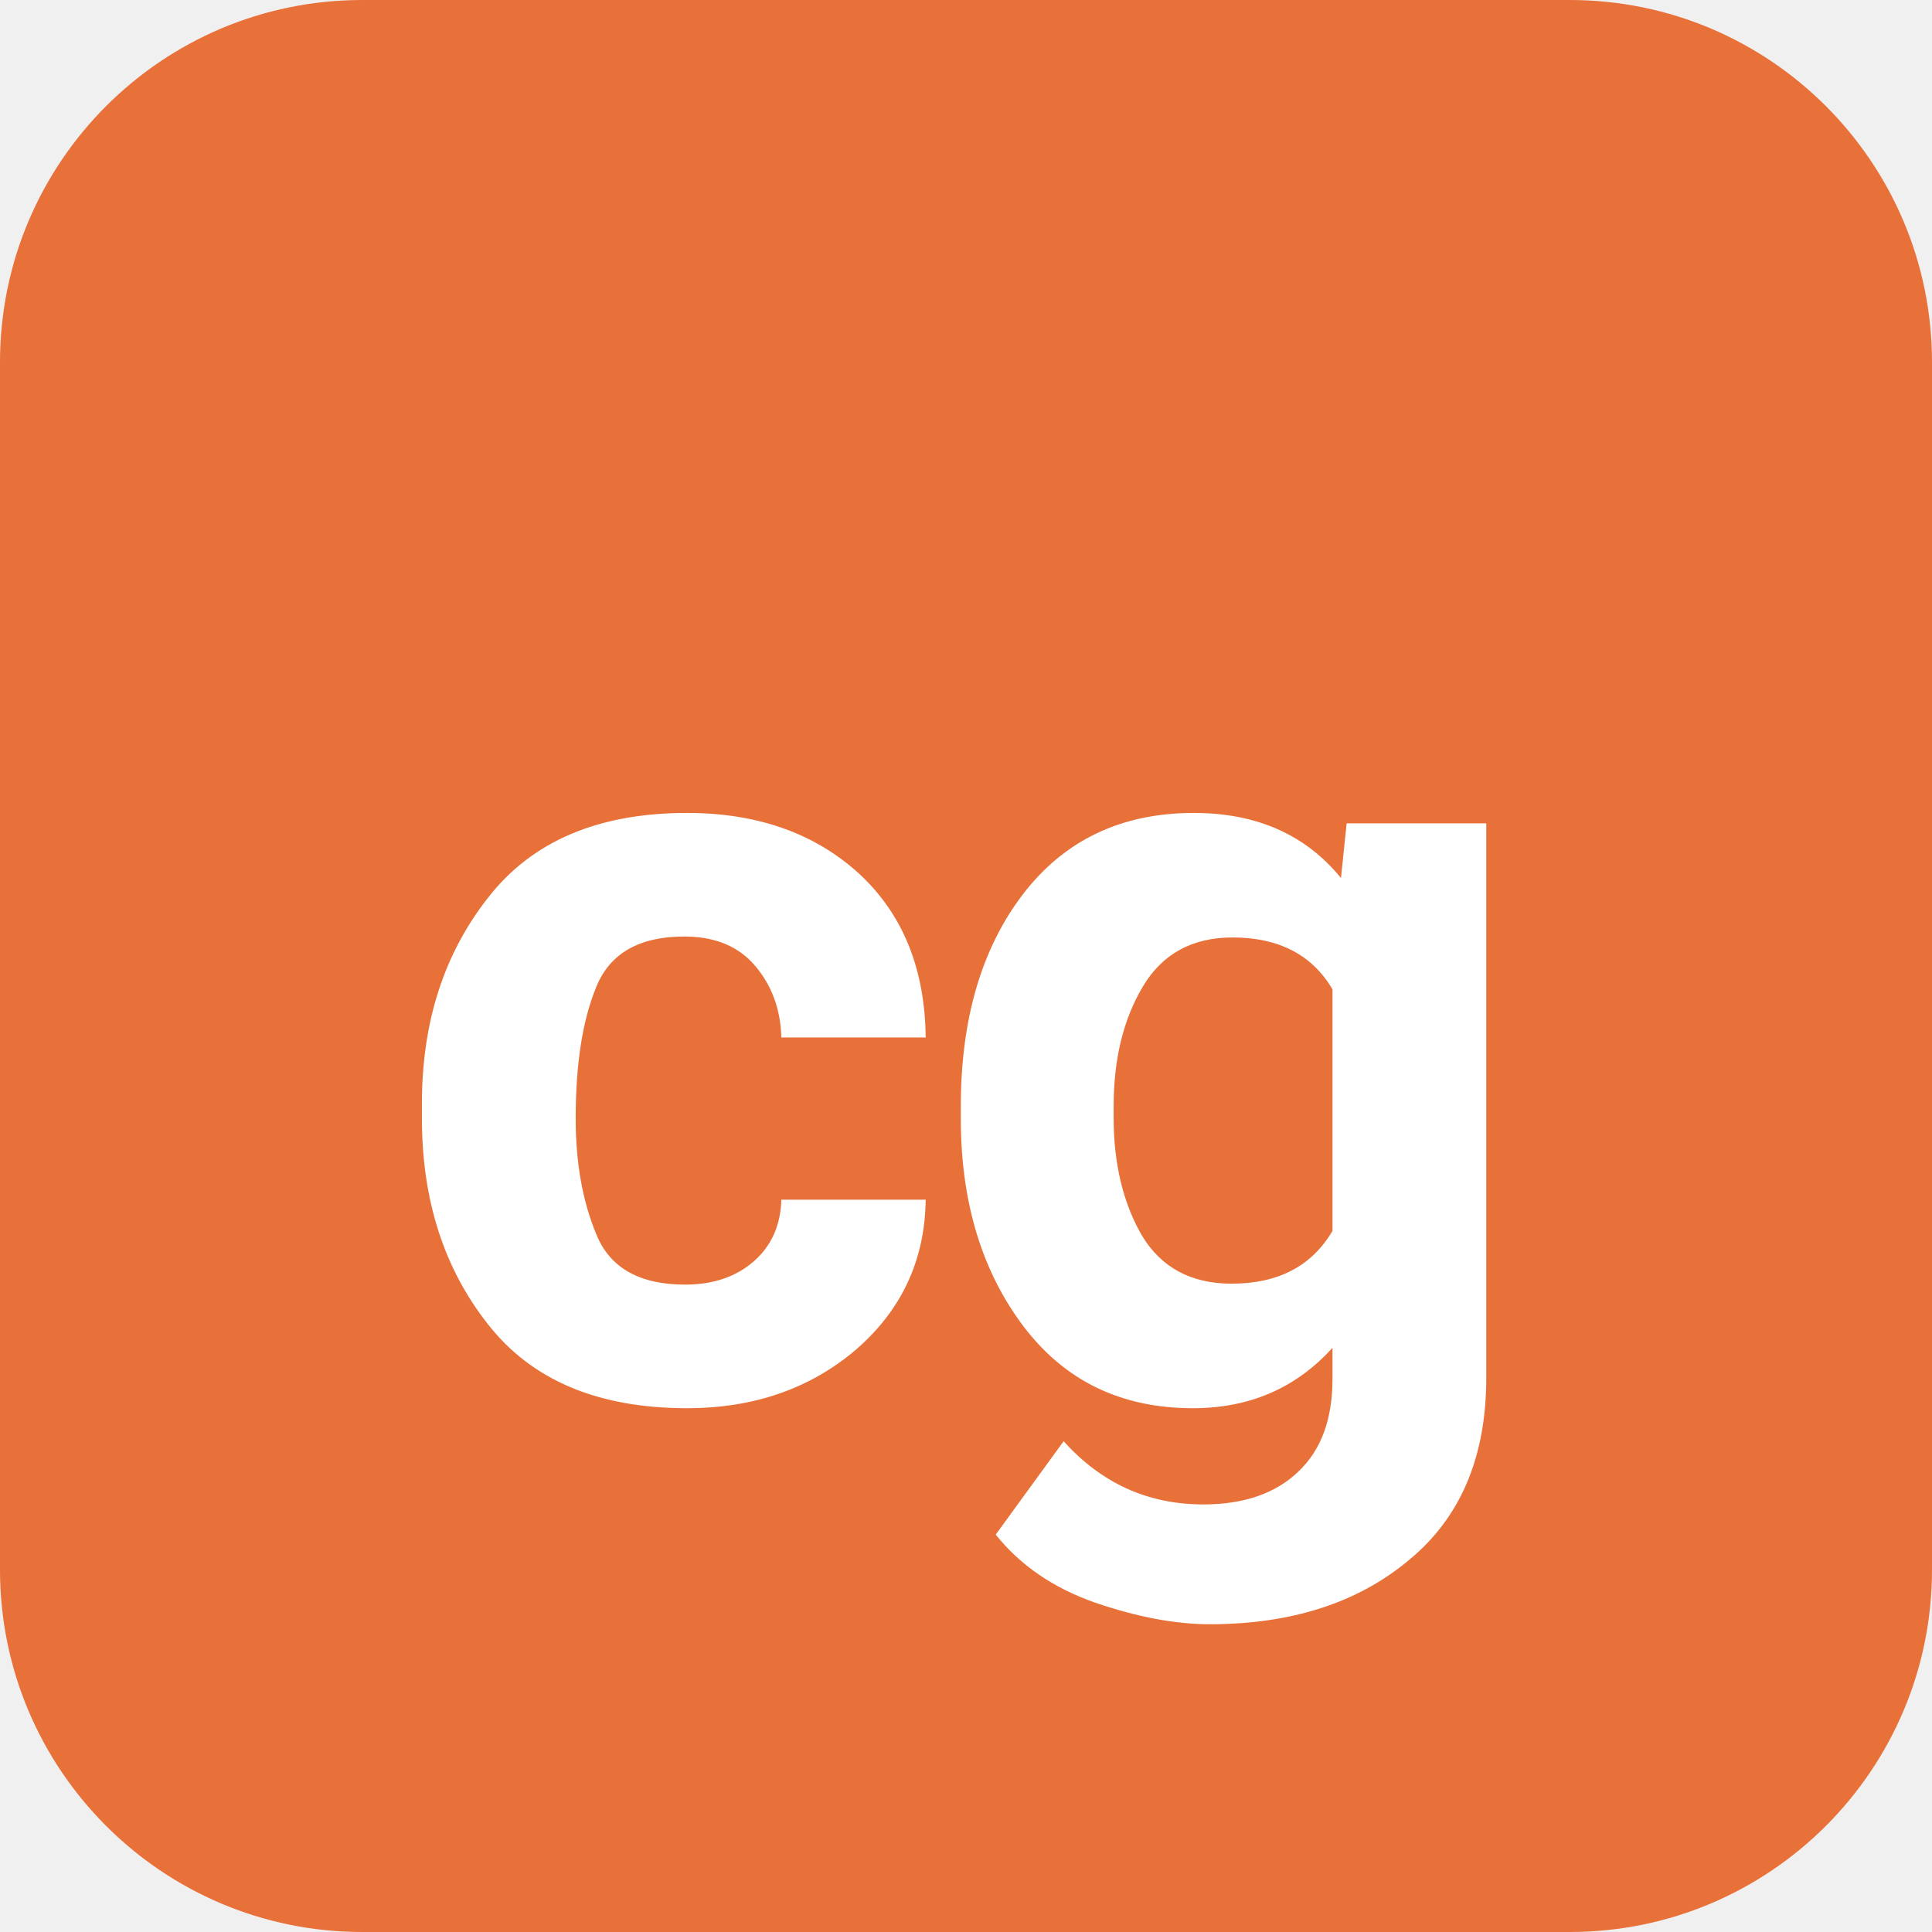
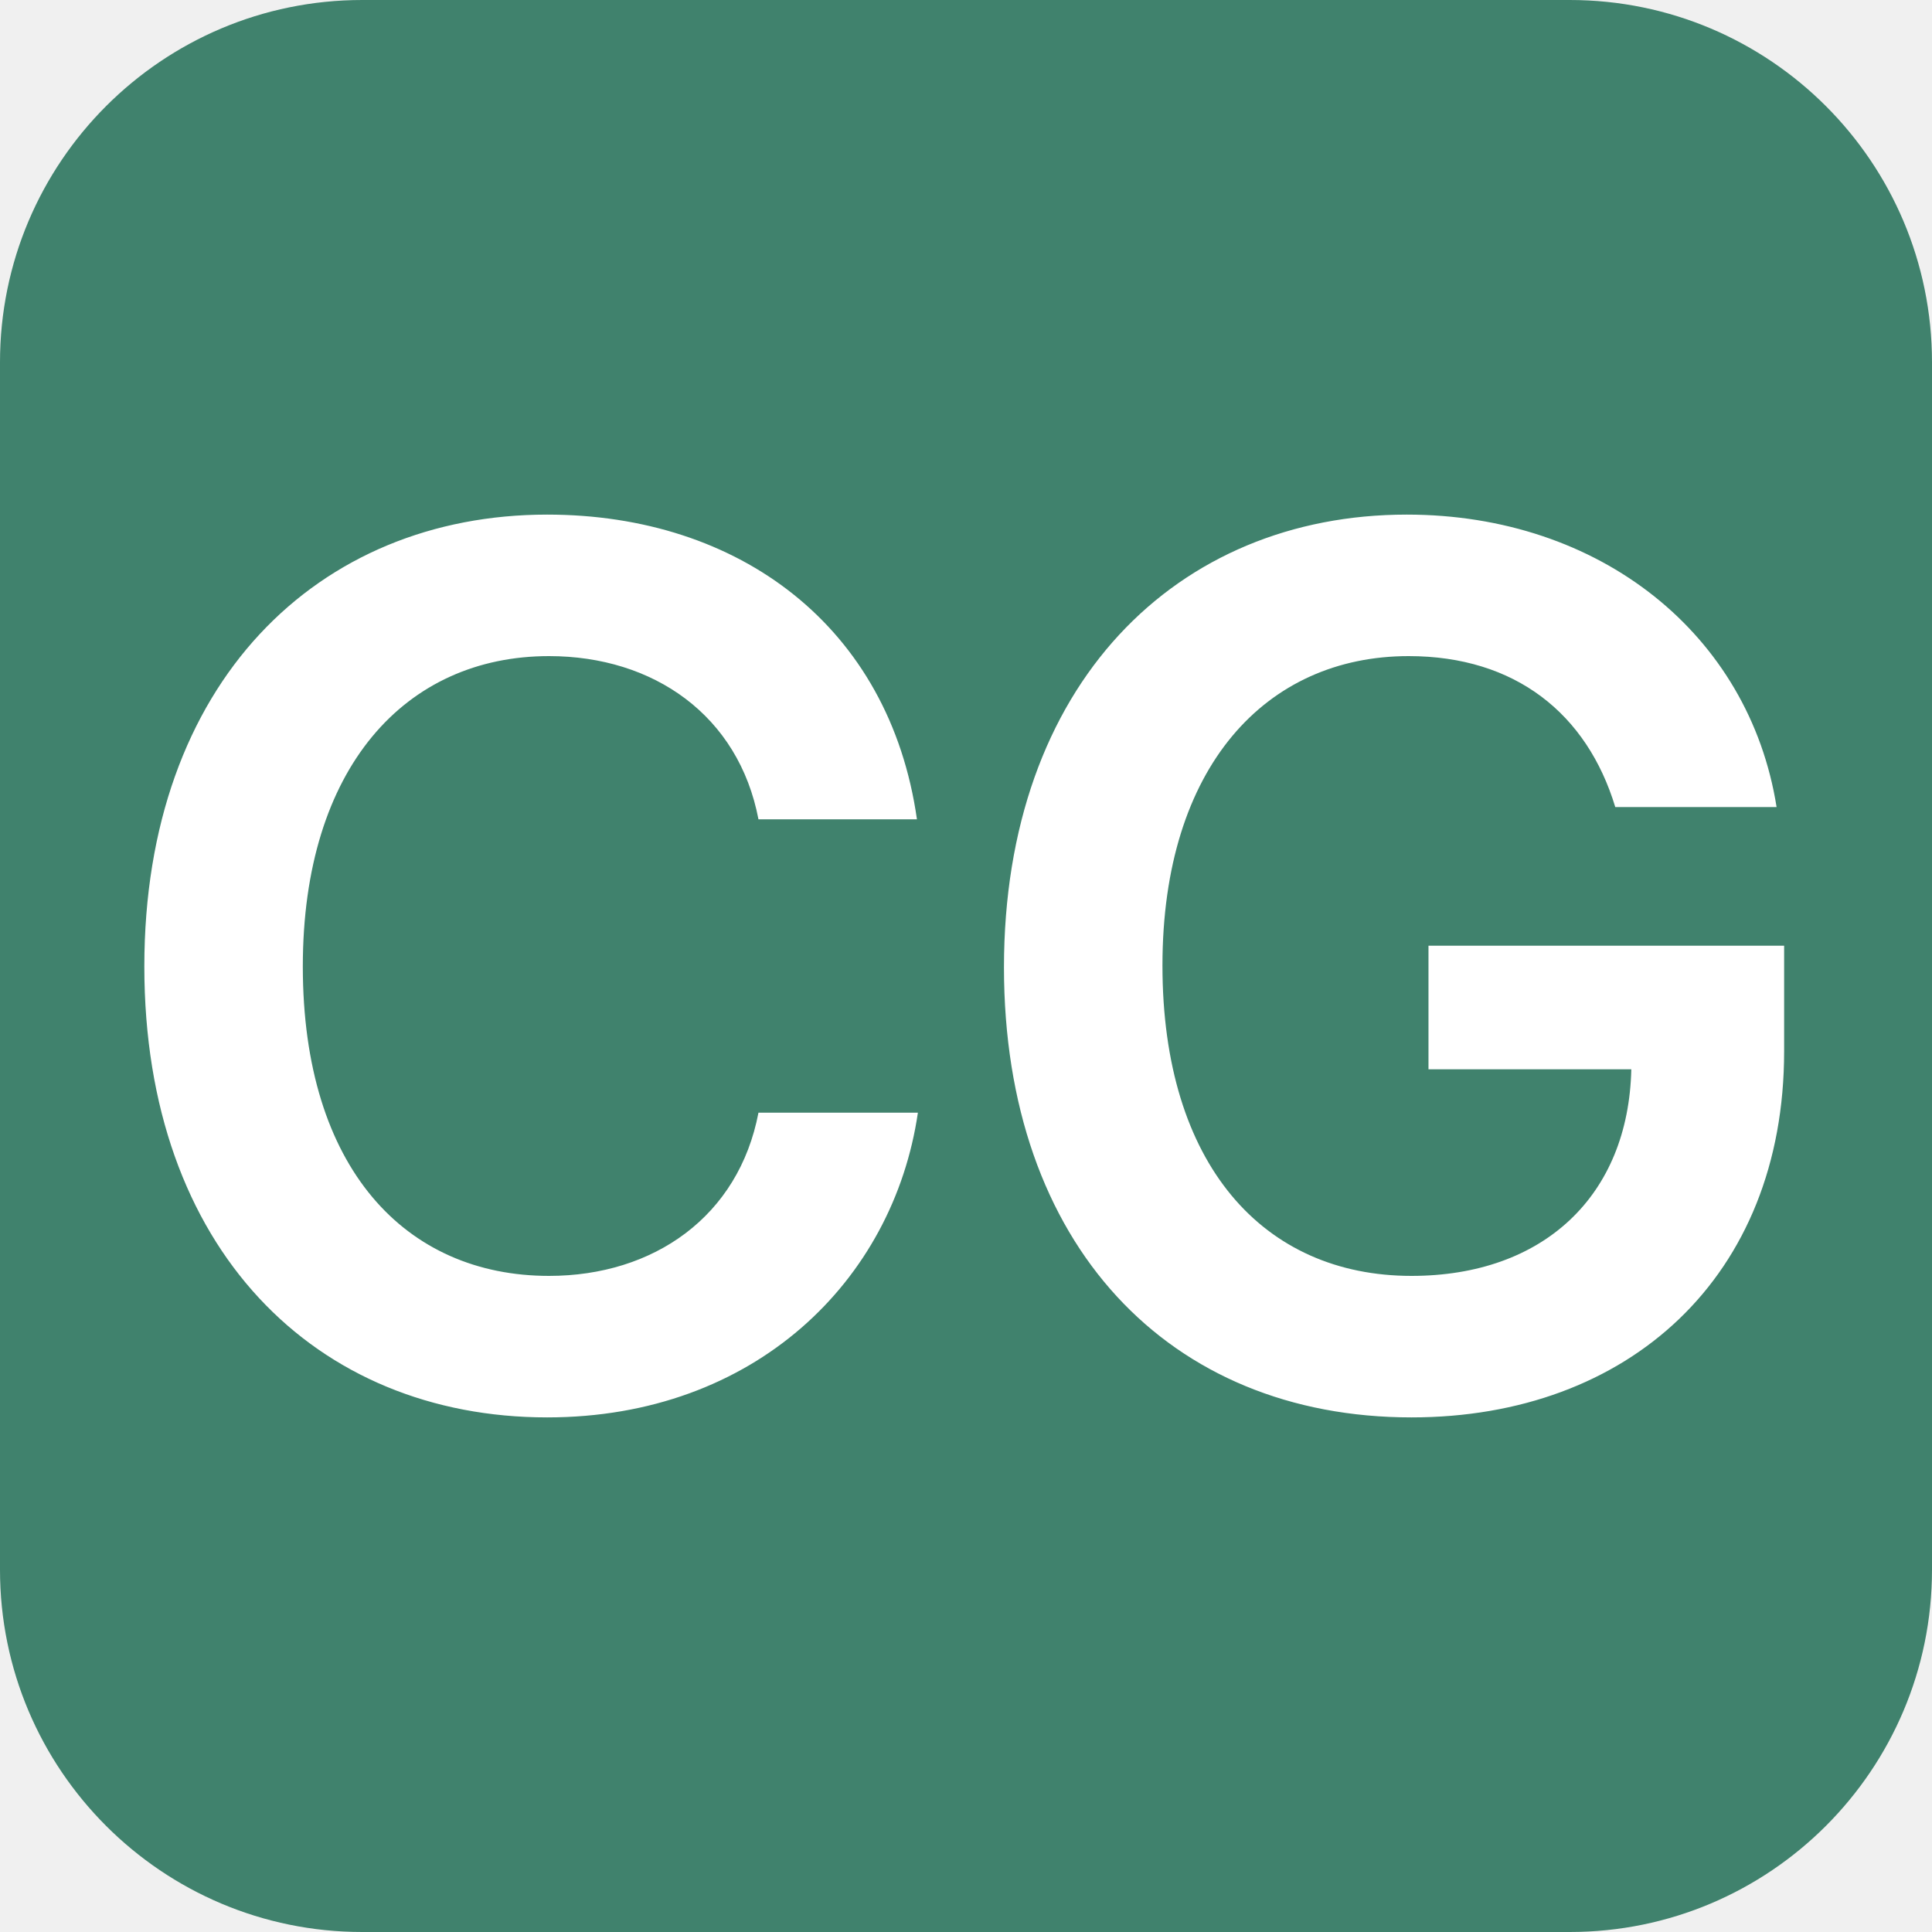
<svg xmlns="http://www.w3.org/2000/svg" viewBox="0 0 32 32">
-   <rect width="32" height="32" rx="6" fill="#e8713a" />
-   <text x="16" y="17" fill="#ffffff" font-family="Roboto, system-ui, -apple-system, sans-serif" font-size="18" font-weight="700" letter-spacing="-0.5" text-anchor="middle" dominant-baseline="central">cg</text>
+   <rect width="32" height="32" rx="6" fill="#40826D" />
+   <text x="16" y="16" fill="#ffffff" font-family="'IBM Plex Sans', system-ui, -apple-system, sans-serif" font-size="20" font-weight="600" letter-spacing="-0.5" text-anchor="middle" dominant-baseline="central">CG</text>
</svg>
